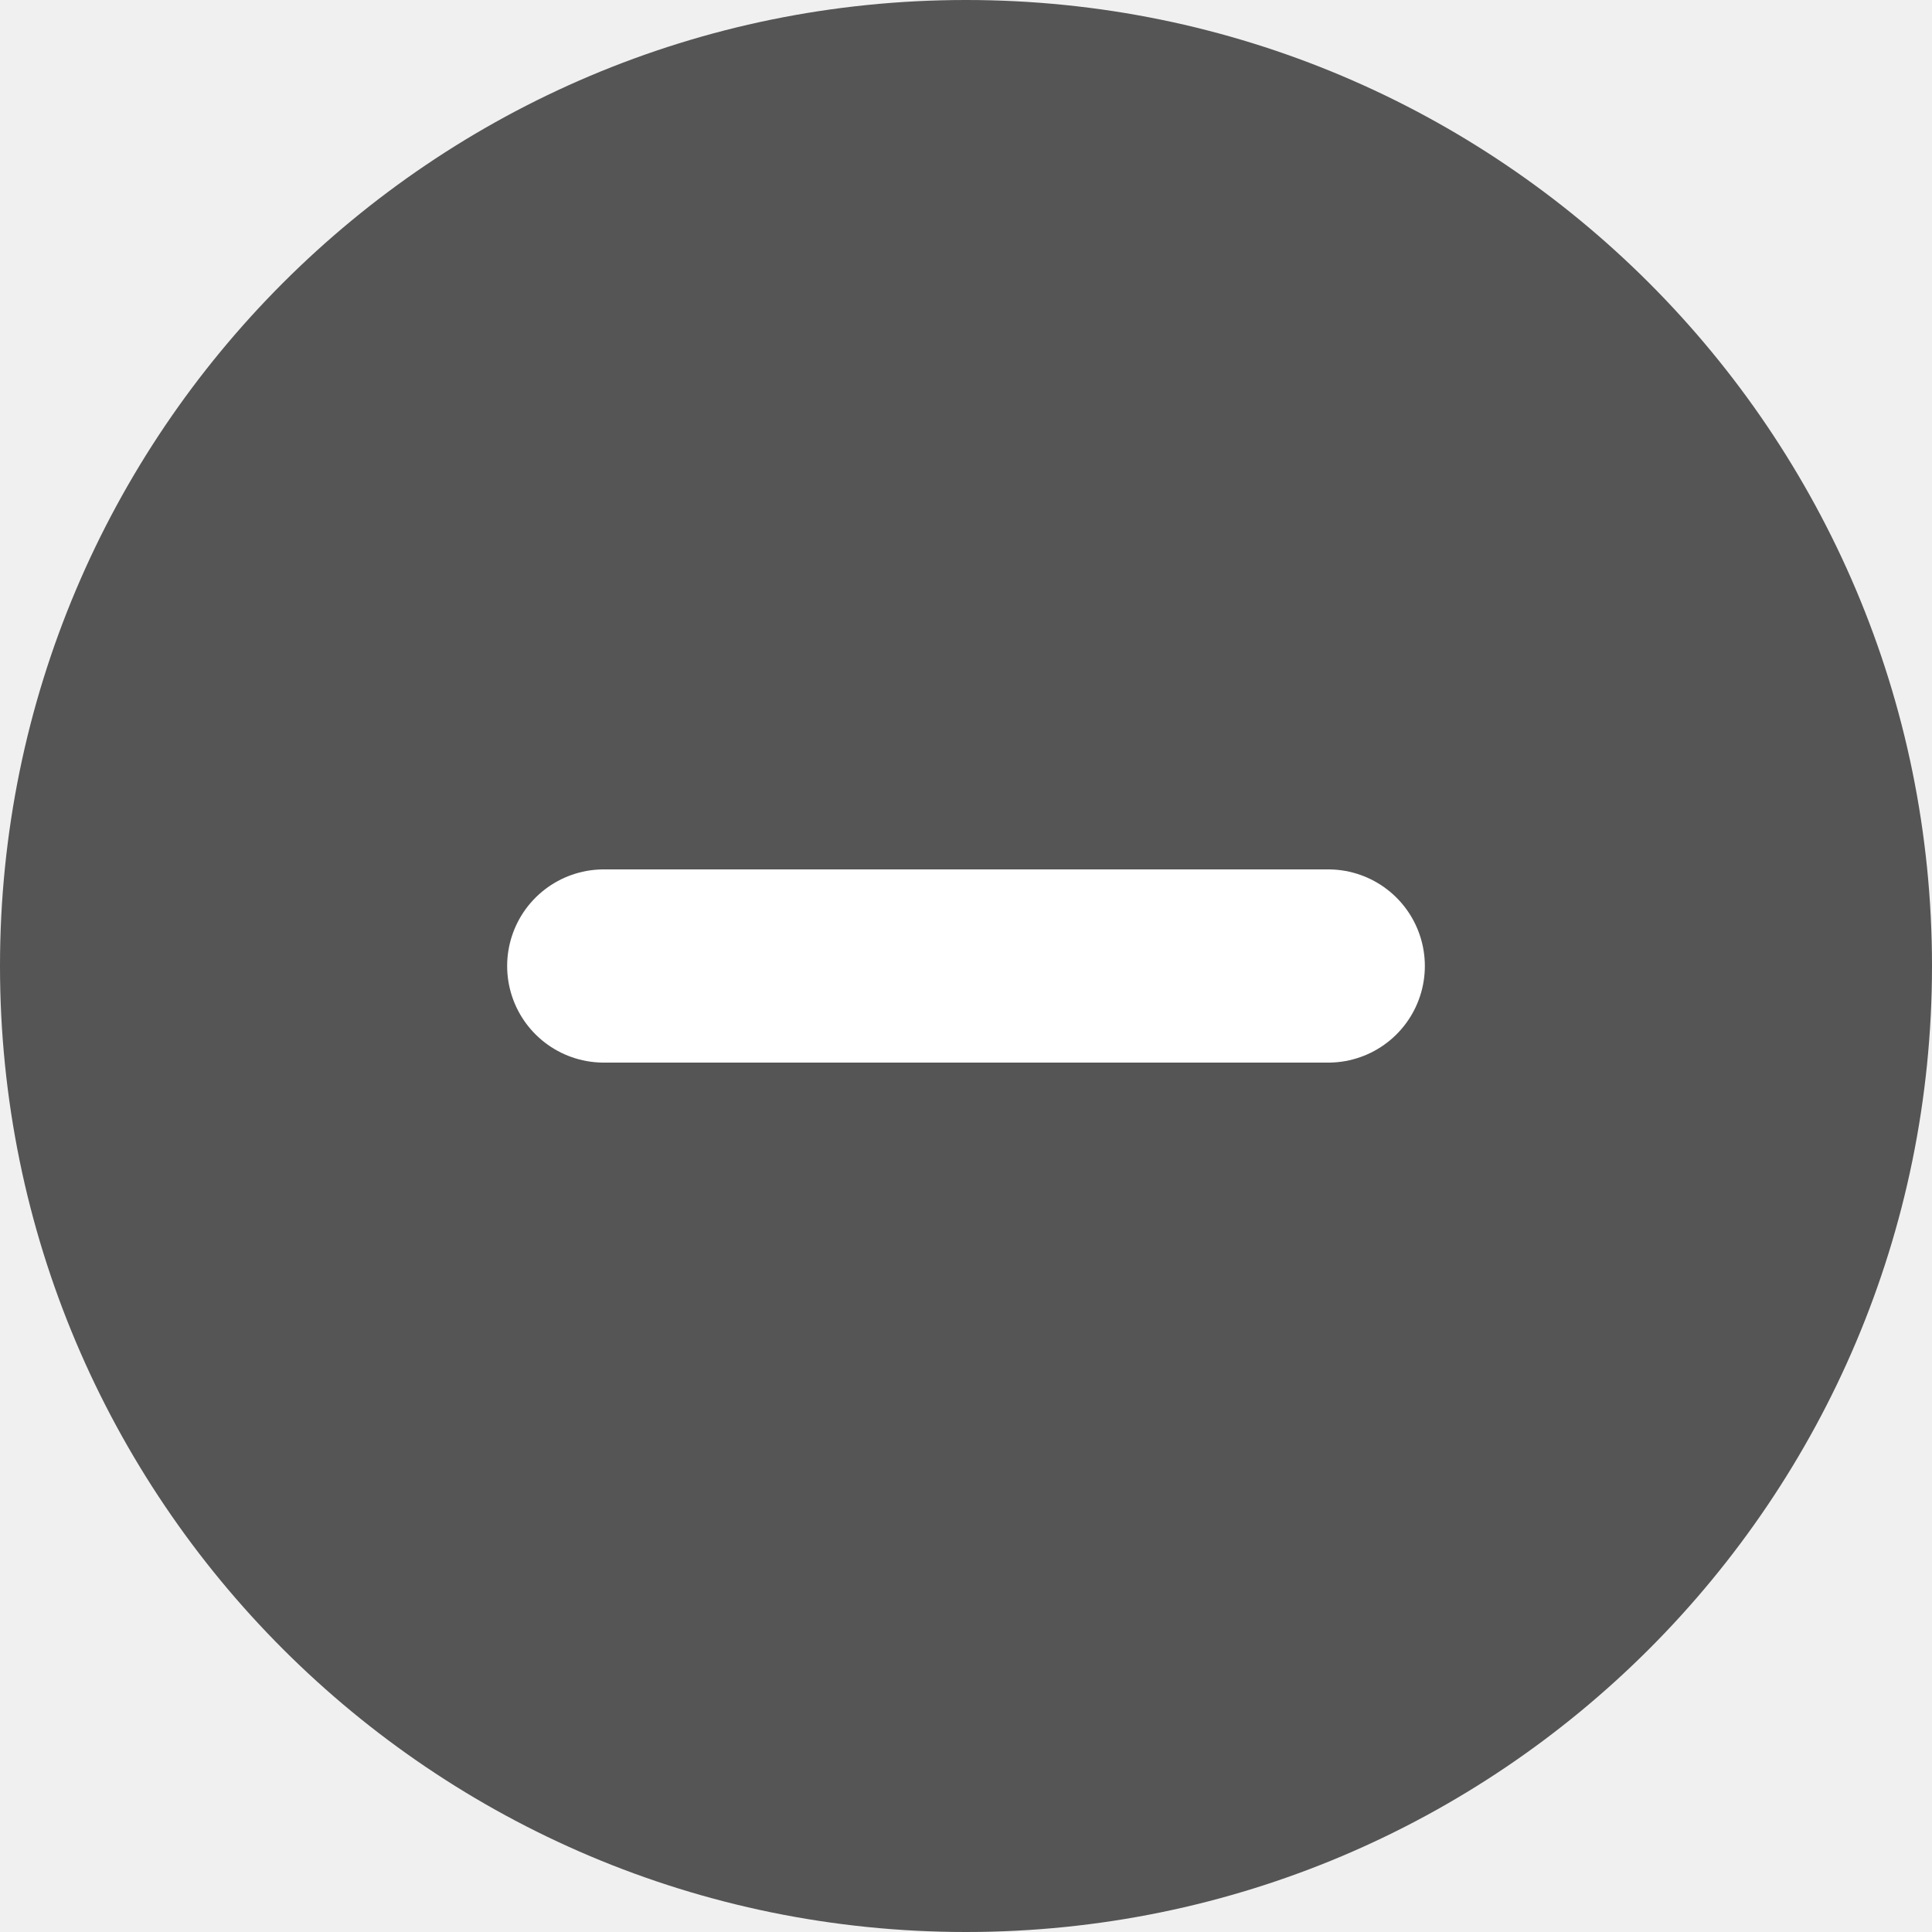
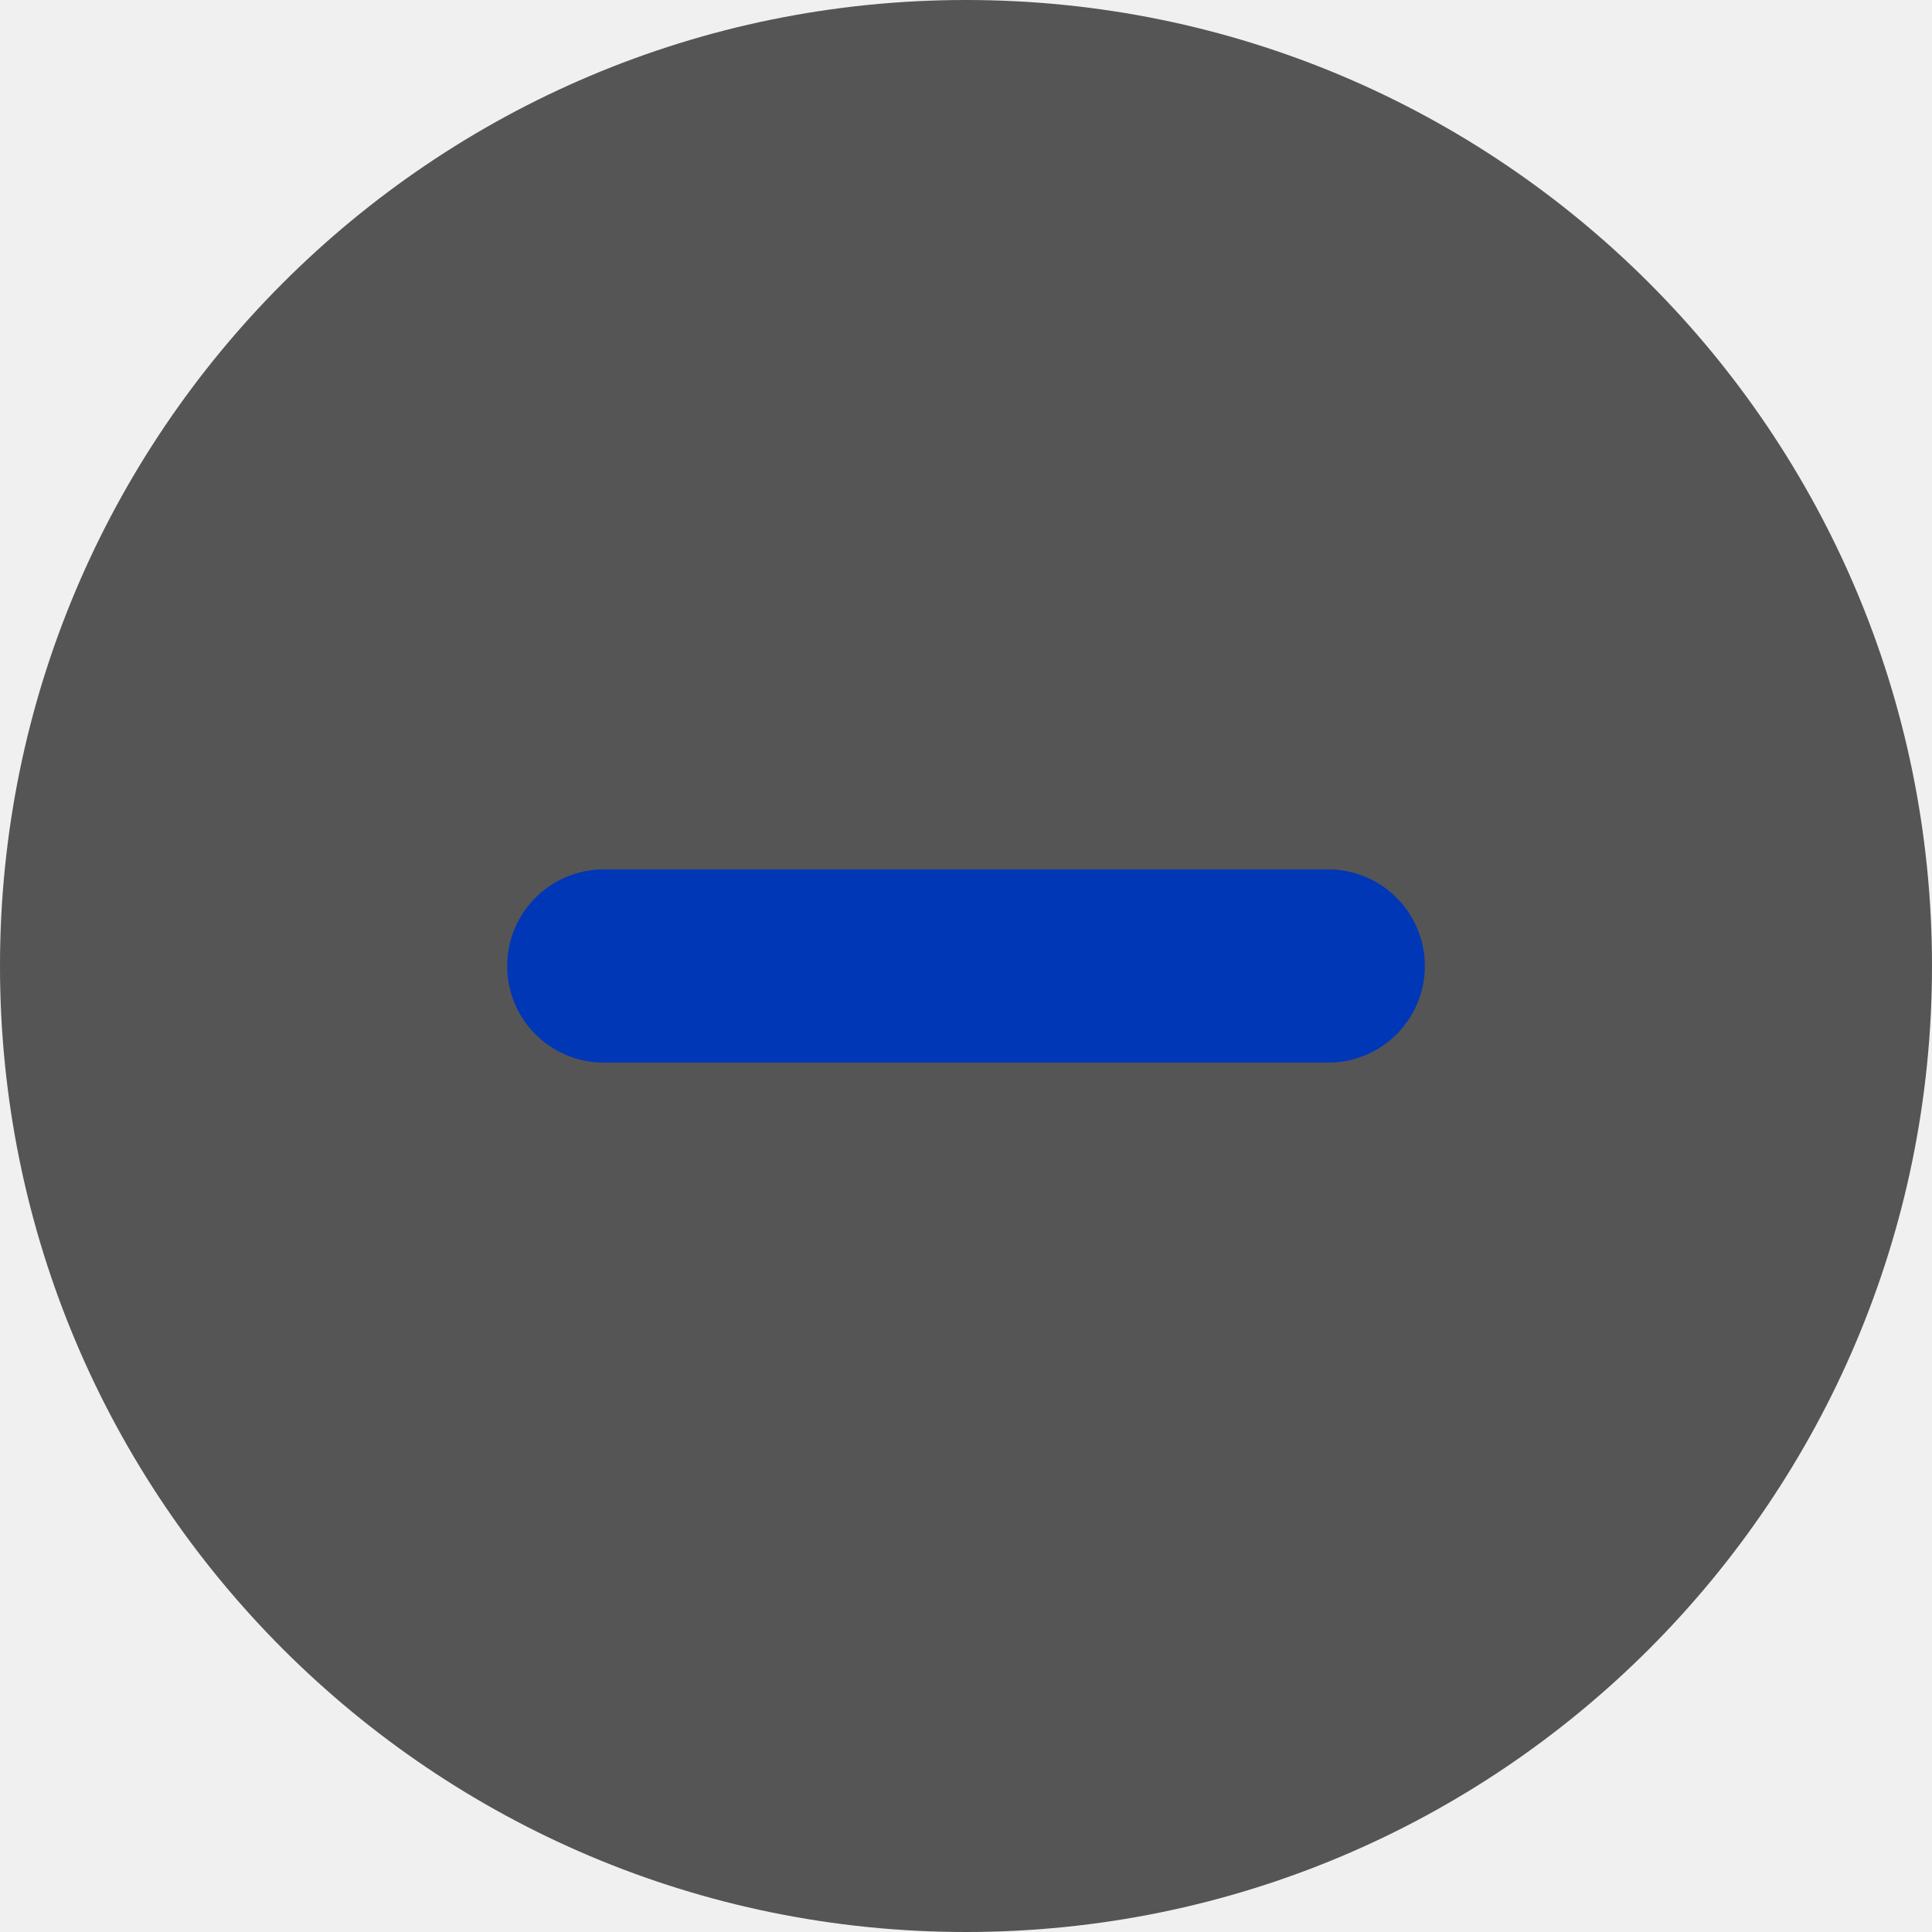
<svg xmlns="http://www.w3.org/2000/svg" width="20" height="20" viewBox="0 0 20 20" fill="none">
  <g clip-path="url(#clip0_25_24)">
    <path d="M20 10C20 4.477 15.523 0 10 0C4.477 0 0 4.477 0 10C0 15.523 4.477 20 10 20C15.523 20 20 15.523 20 10Z" fill="#555555" />
-     <path d="M13.75 10H6.25" stroke="white" stroke-width="2" stroke-linecap="round" stroke-linejoin="round" />
+     <path d="M13.75 10H6.25" stroke="#0037B7" stroke-width="2" stroke-linecap="round" stroke-linejoin="round" />
  </g>
  <defs>
    <clipPath id="clip0_25_24">
      <rect width="20" height="20" fill="white" />
    </clipPath>
  </defs>
</svg>
